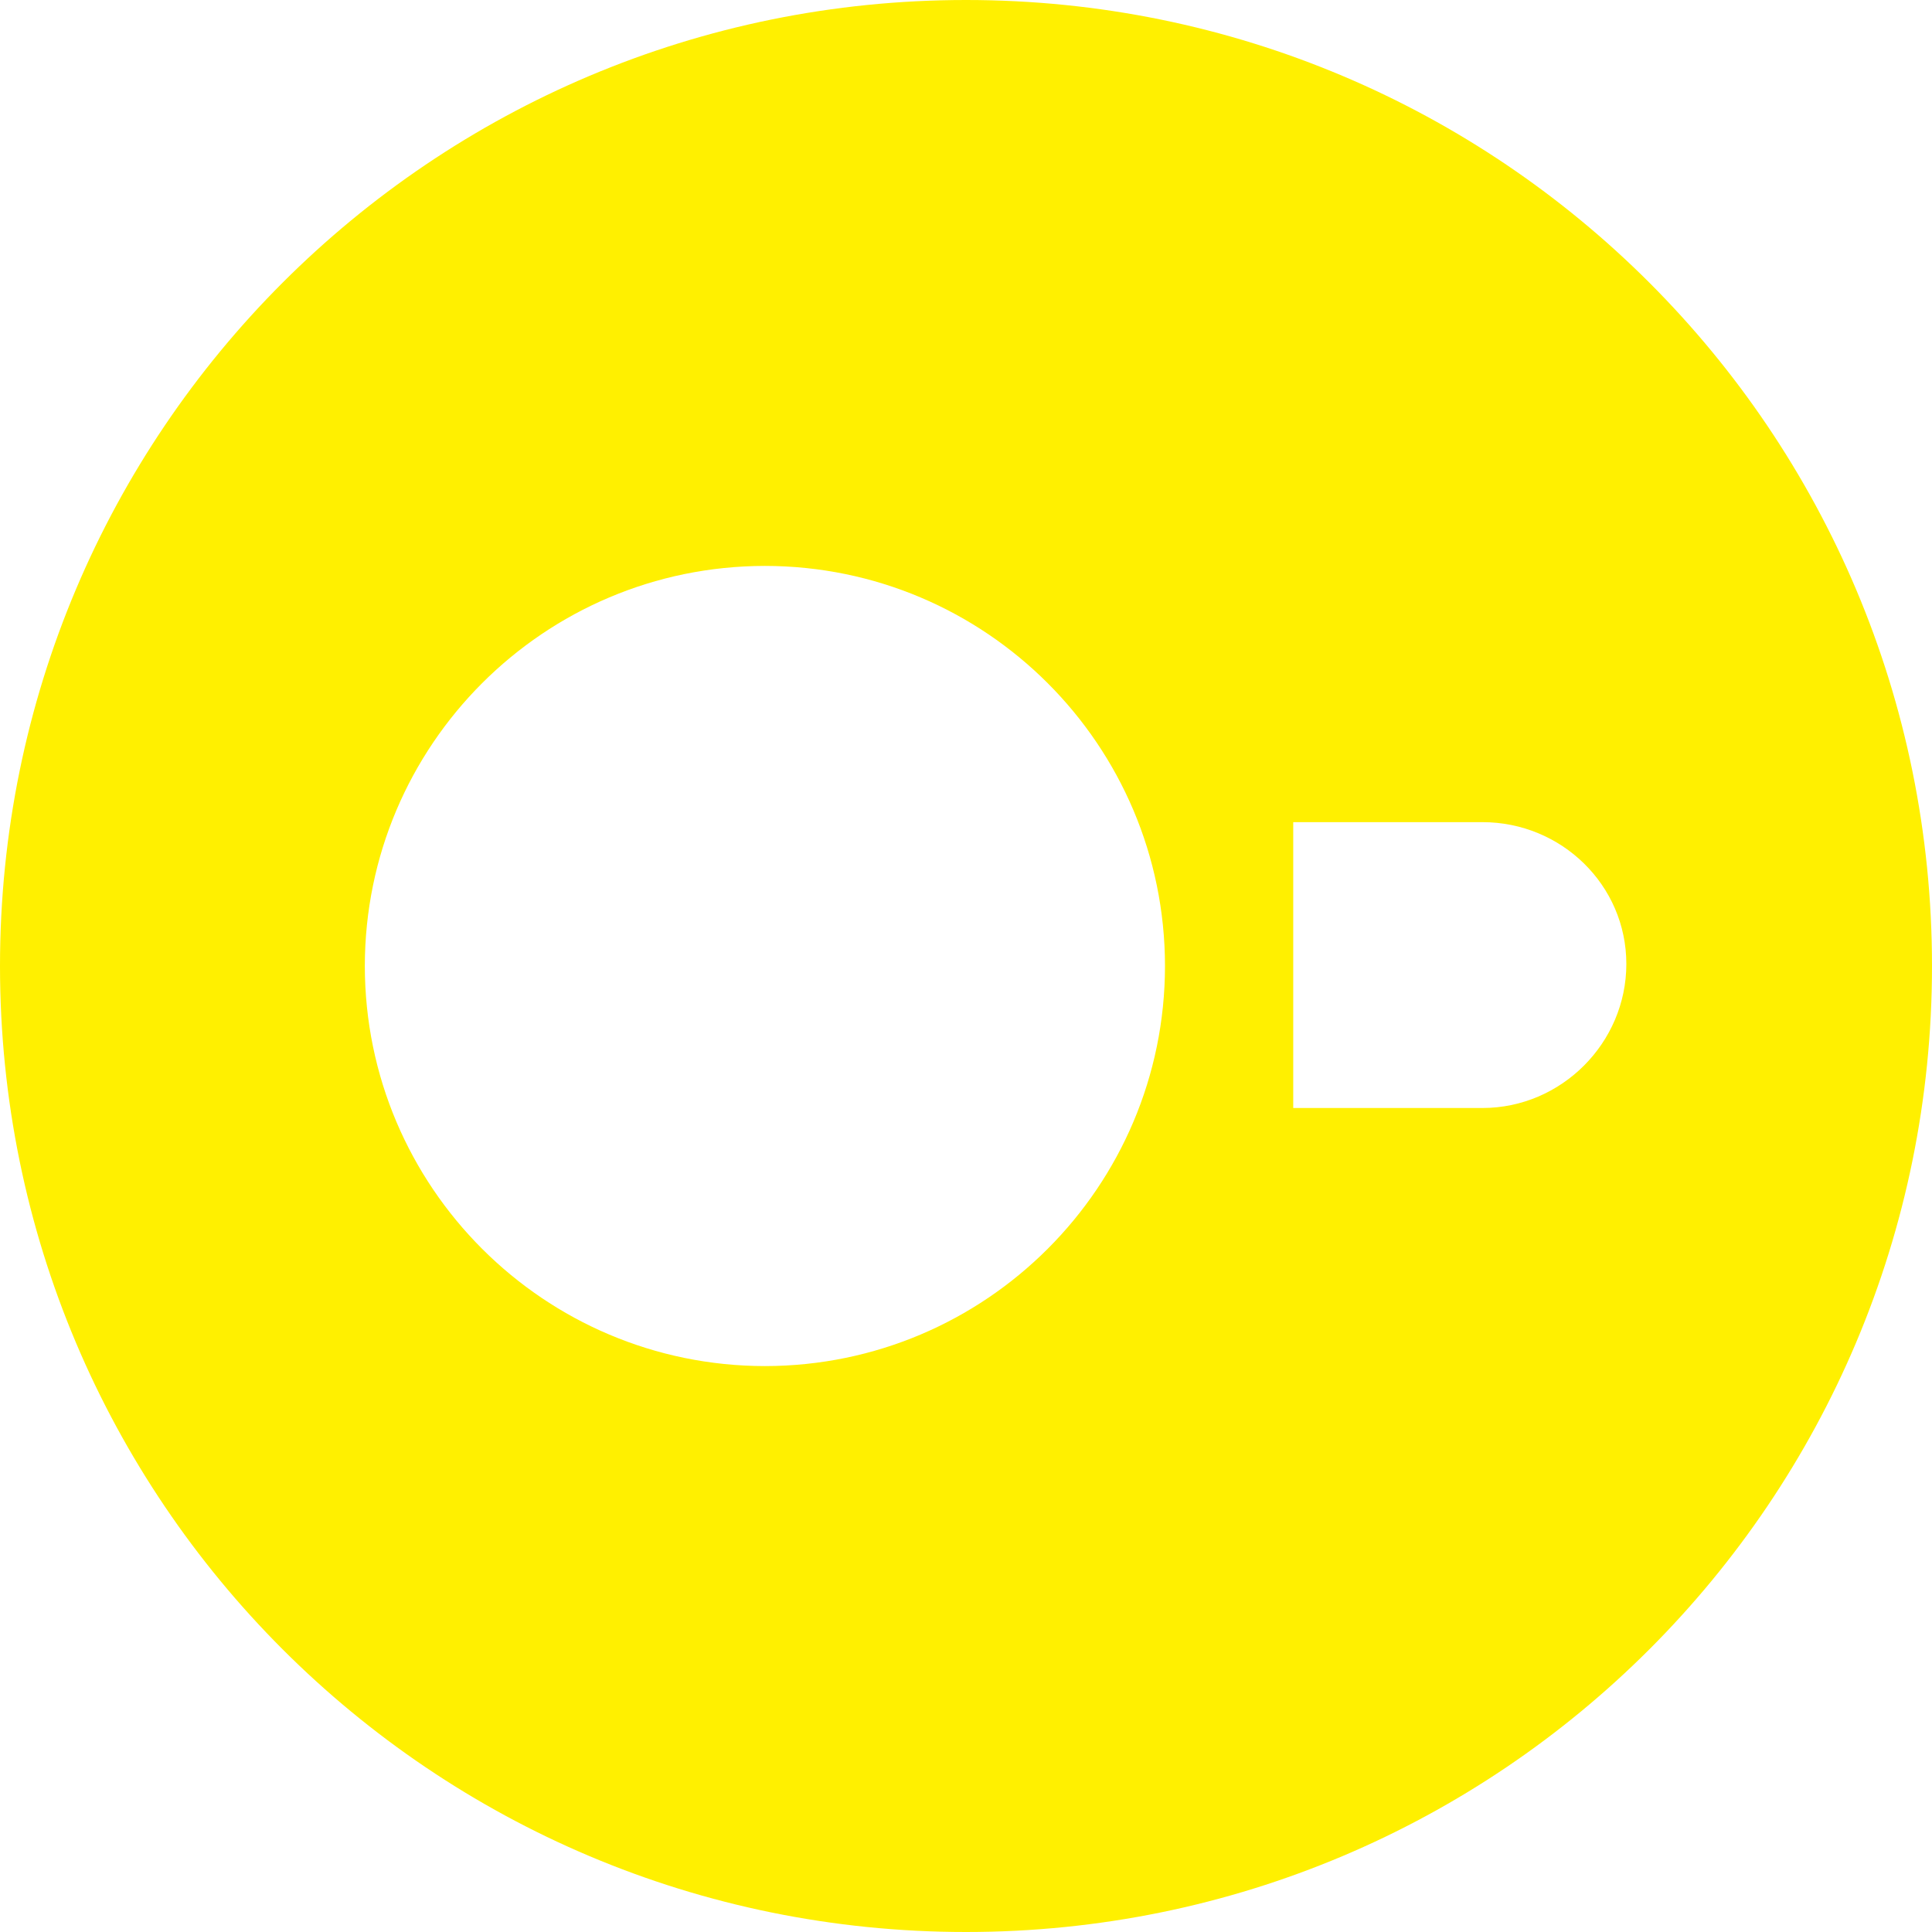
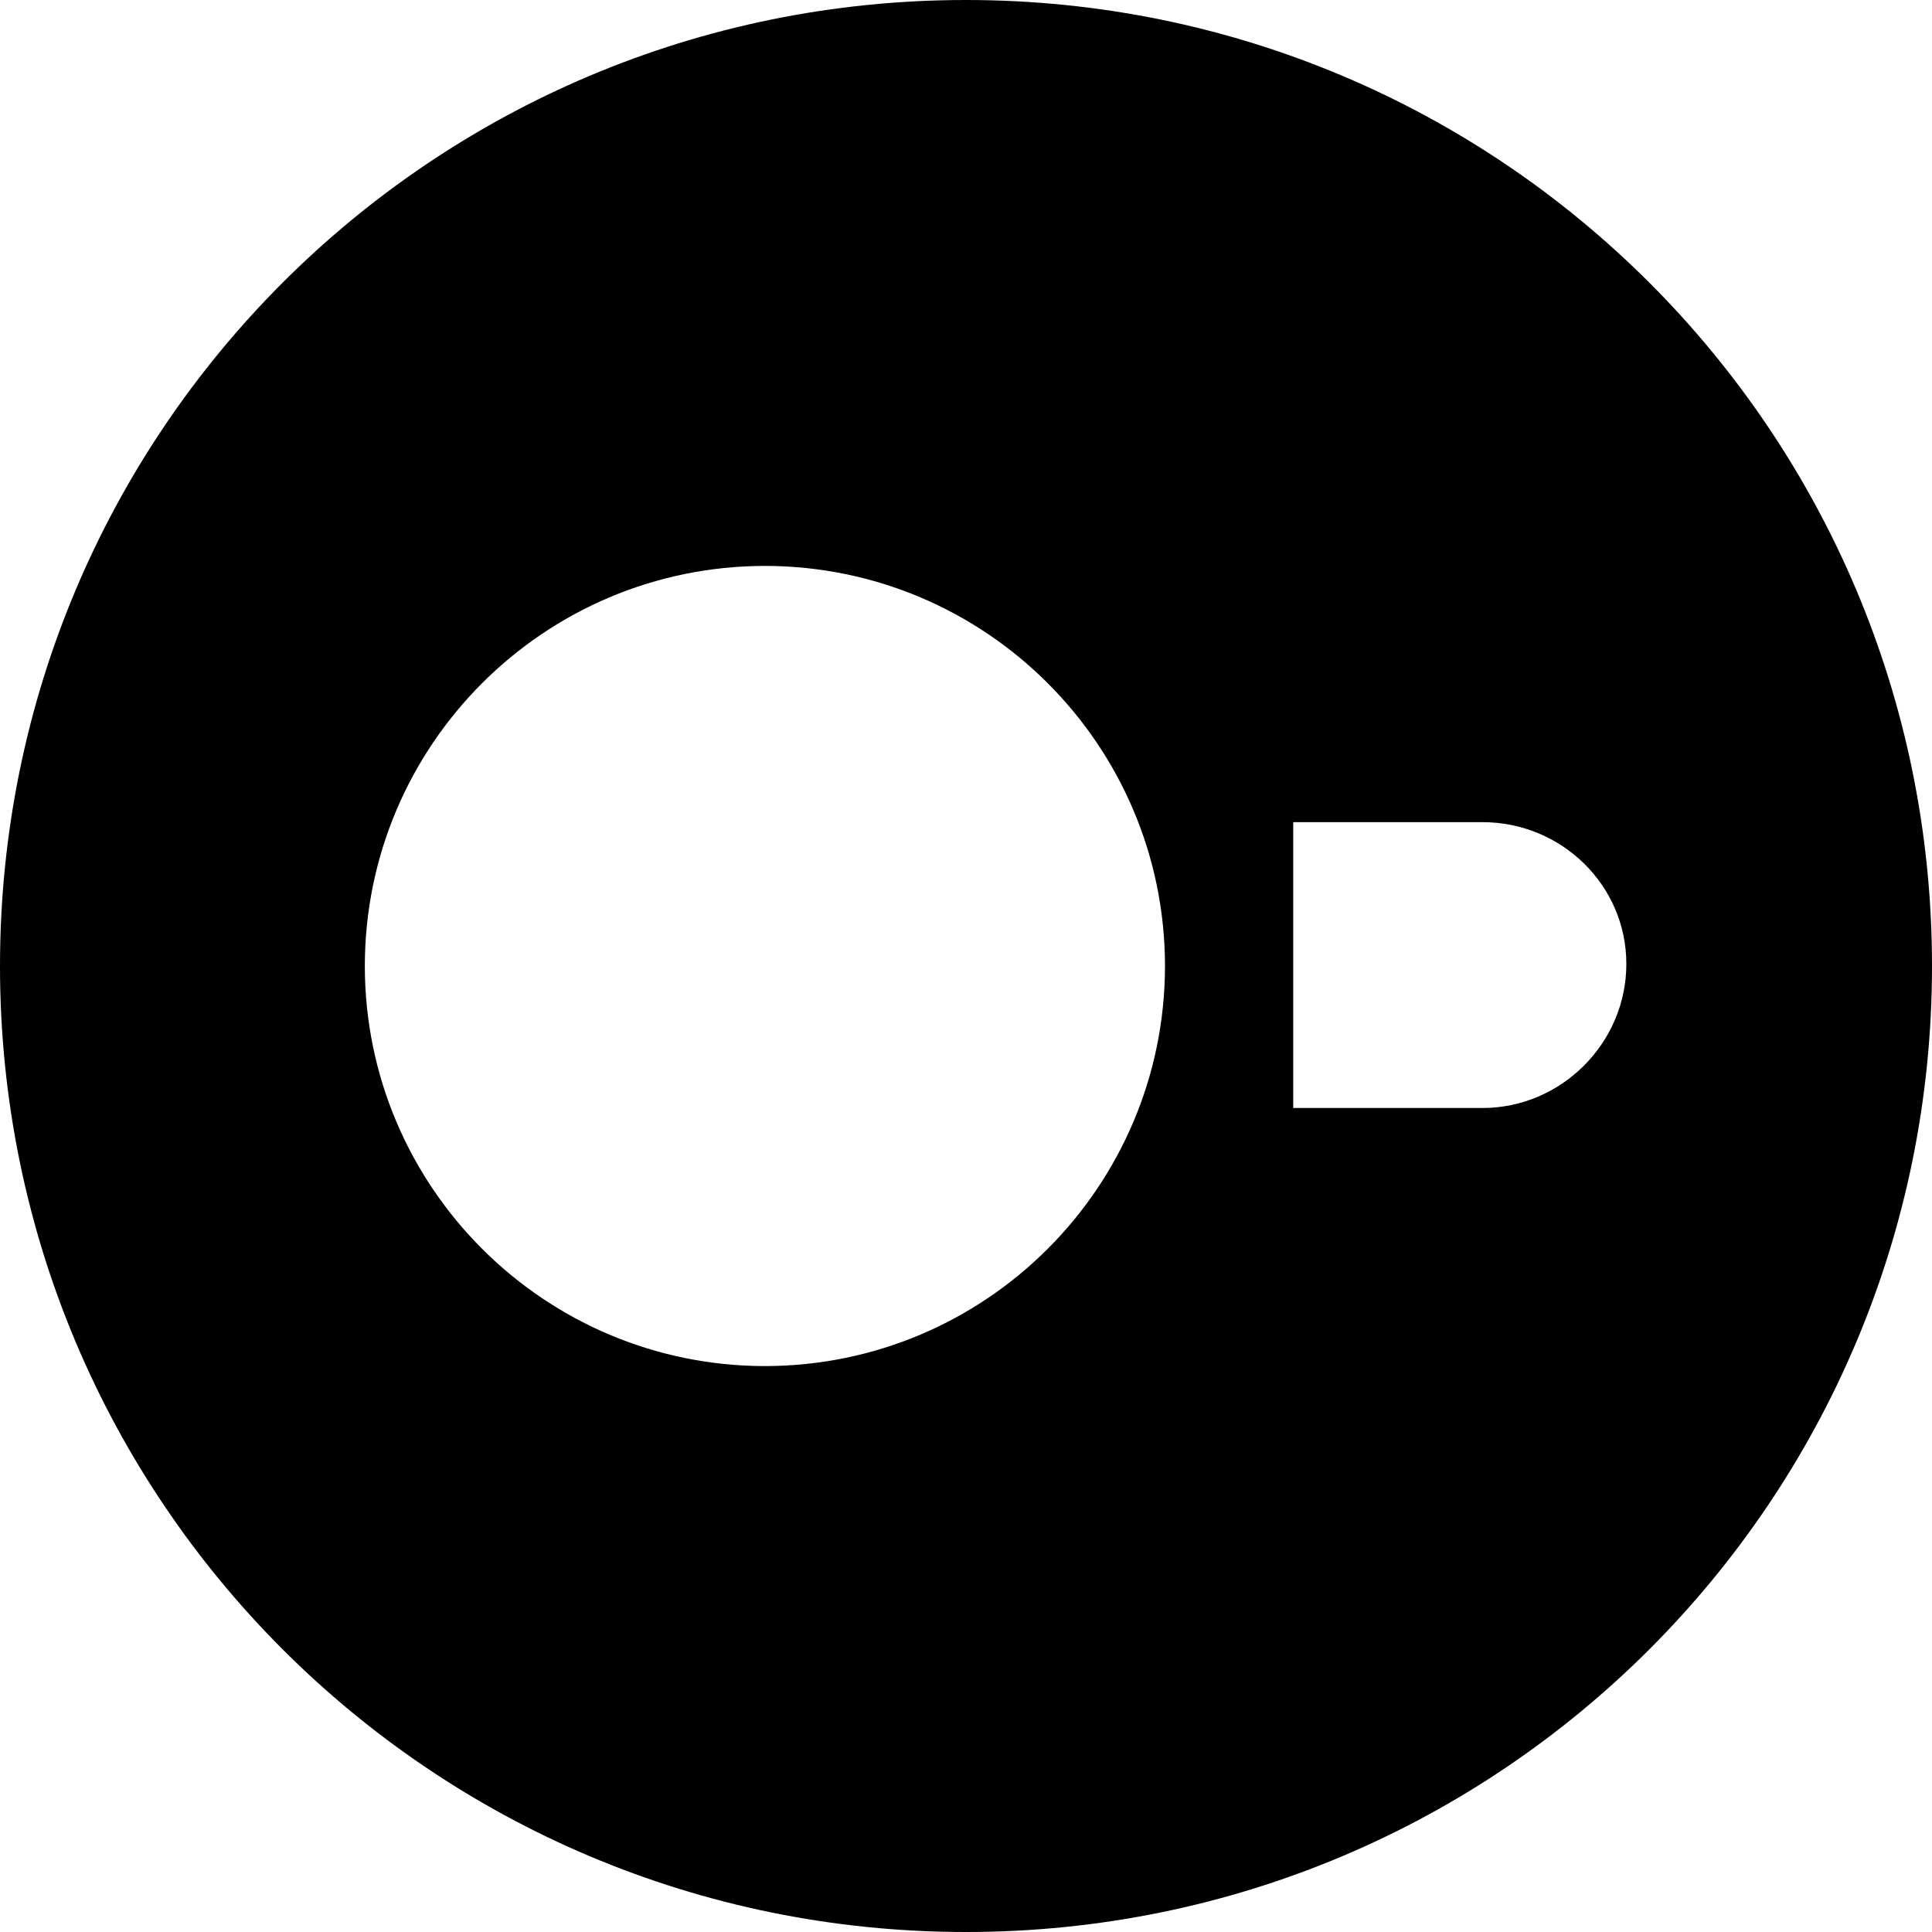
- <svg xmlns="http://www.w3.org/2000/svg" fill="#FFF000" role="img" viewBox="0 0 24 24">
+ <svg xmlns="http://www.w3.org/2000/svg" role="img" viewBox="0 0 24 24">
  <path d="M12 0C5.363 0 0 5.363 0 12s5.363 12 12 12 12-5.363 12-12S18.637 0 12 0zM9.502 7.03a4.974 4.974 0 0 1 4.97 4.97 4.974 4.974 0 0 1-4.97 4.97A4.974 4.974 0 0 1 4.532 12a4.974 4.974 0 0 1 4.97-4.97zm6.563 3.183h2.351c.98 0 1.787.782 1.787 1.762s-.807 1.789-1.787 1.789h-2.351v-3.551z" />
</svg>
